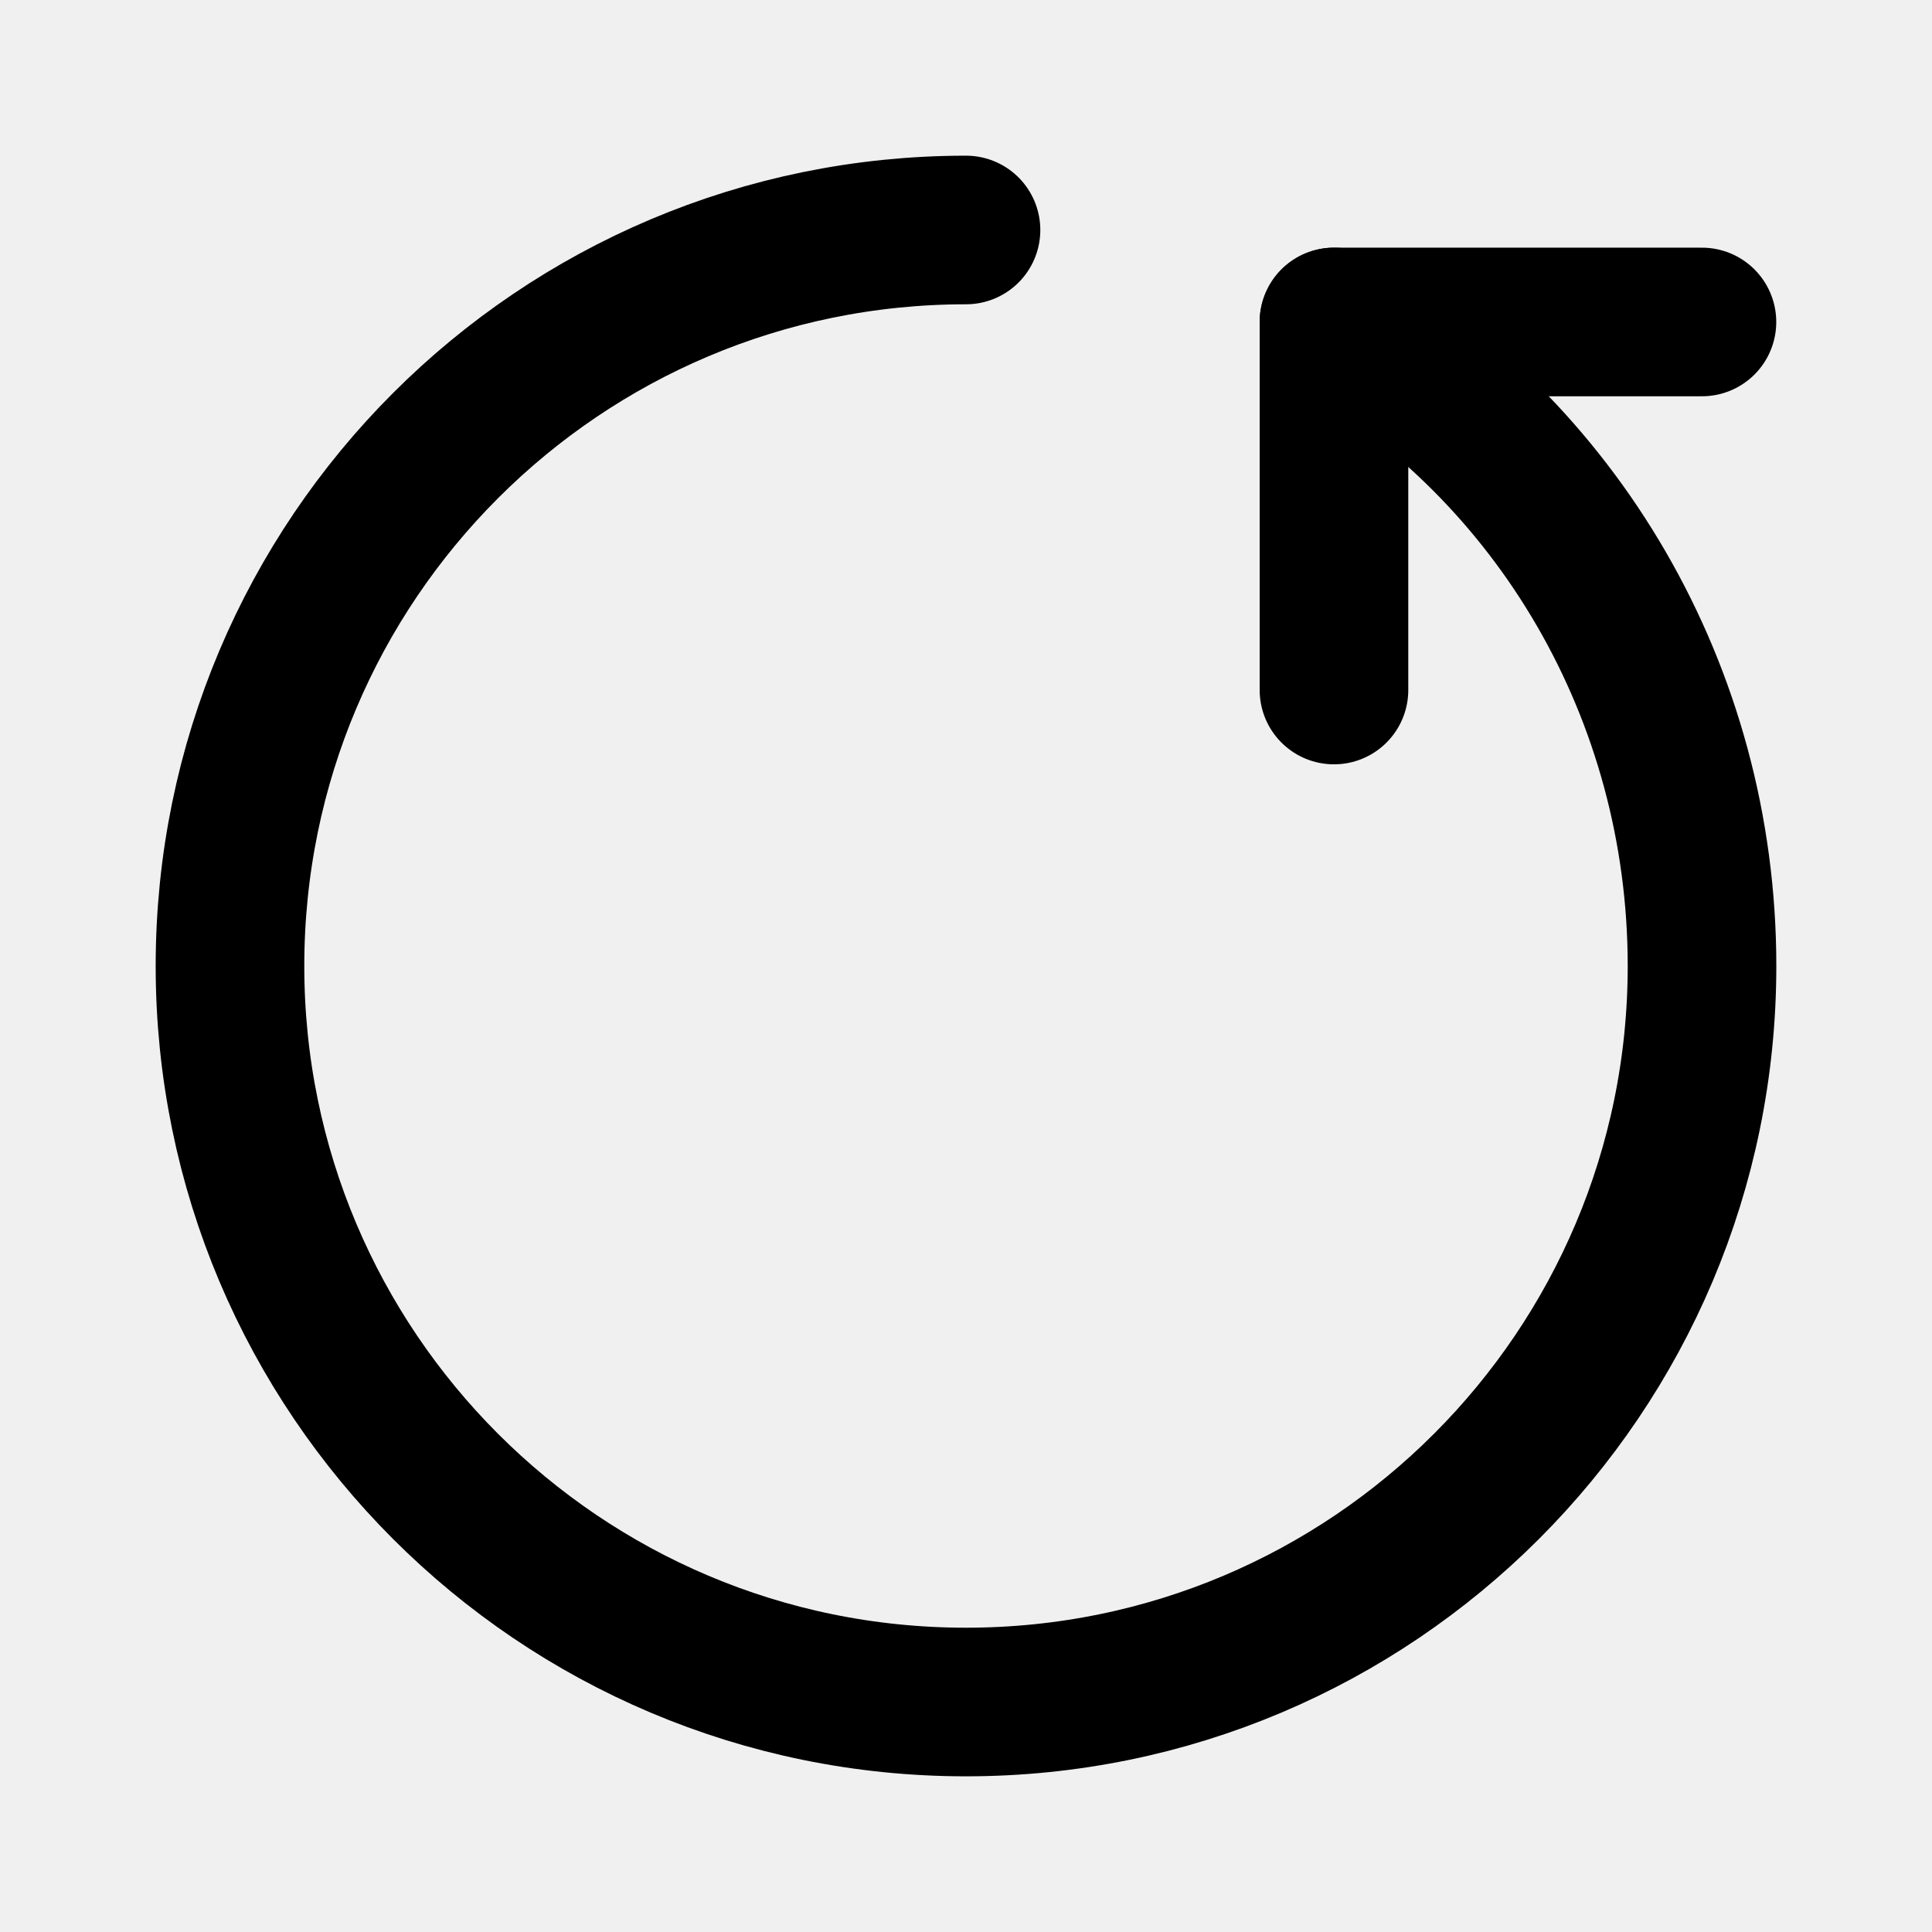
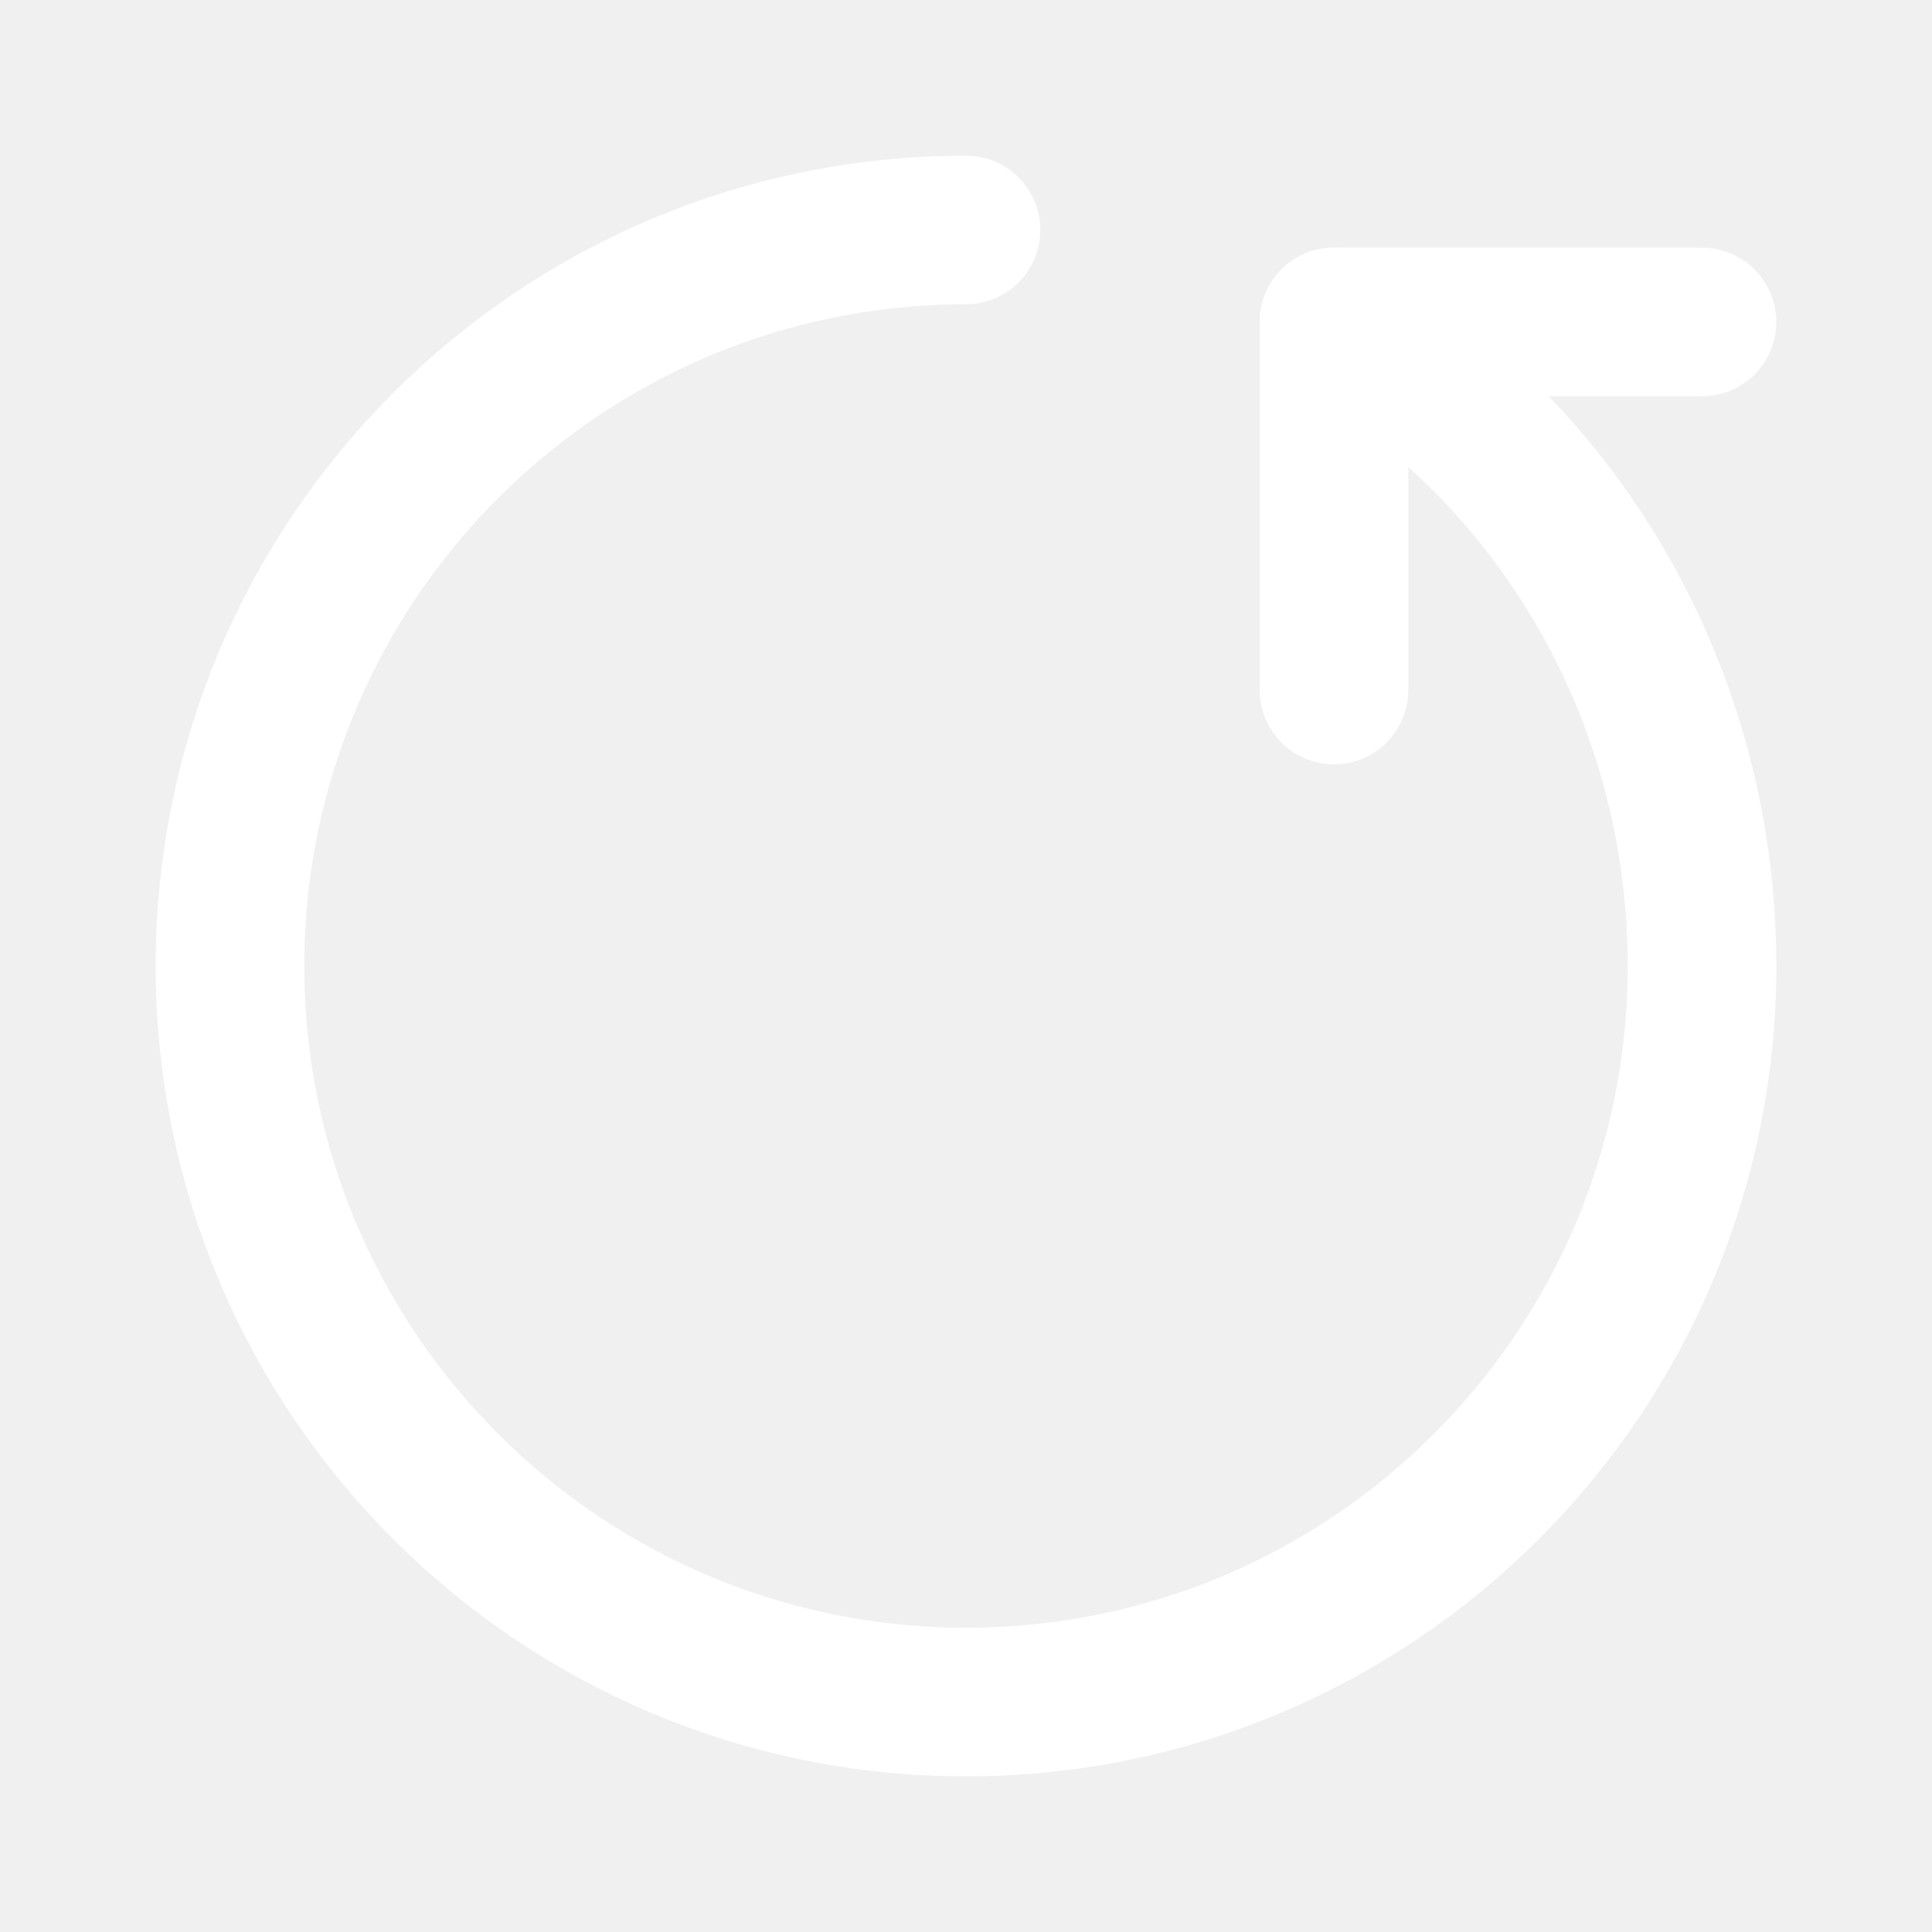
<svg xmlns="http://www.w3.org/2000/svg" width="26" height="26" viewBox="0 0 26 26" fill="none">
-   <path d="M17.952 4.333C20.941 6.039 22.905 9.313 22.905 13C22.905 18.47 18.47 22.905 13 22.905C7.53 22.905 3.095 18.47 3.095 13C3.095 7.53 7.53 3.095 13 3.095" stroke="black" stroke-width="2" stroke-linecap="round" stroke-linejoin="round" />
-   <path d="M17.952 9.286V4.333H22.904" stroke="black" stroke-width="2" stroke-linecap="round" stroke-linejoin="round" />
+   <path d="M17.952 4.333C20.941 6.039 22.905 9.313 22.905 13C22.905 18.47 18.47 22.905 13 22.905C7.53 22.905 3.095 18.47 3.095 13C3.095 7.53 7.53 3.095 13 3.095" stroke="white" stroke-width="2" stroke-linecap="round" stroke-linejoin="round" />
+   <path d="M17.952 9.286V4.333H22.904" stroke="white" stroke-width="2" stroke-linecap="round" stroke-linejoin="round" />
</svg>
